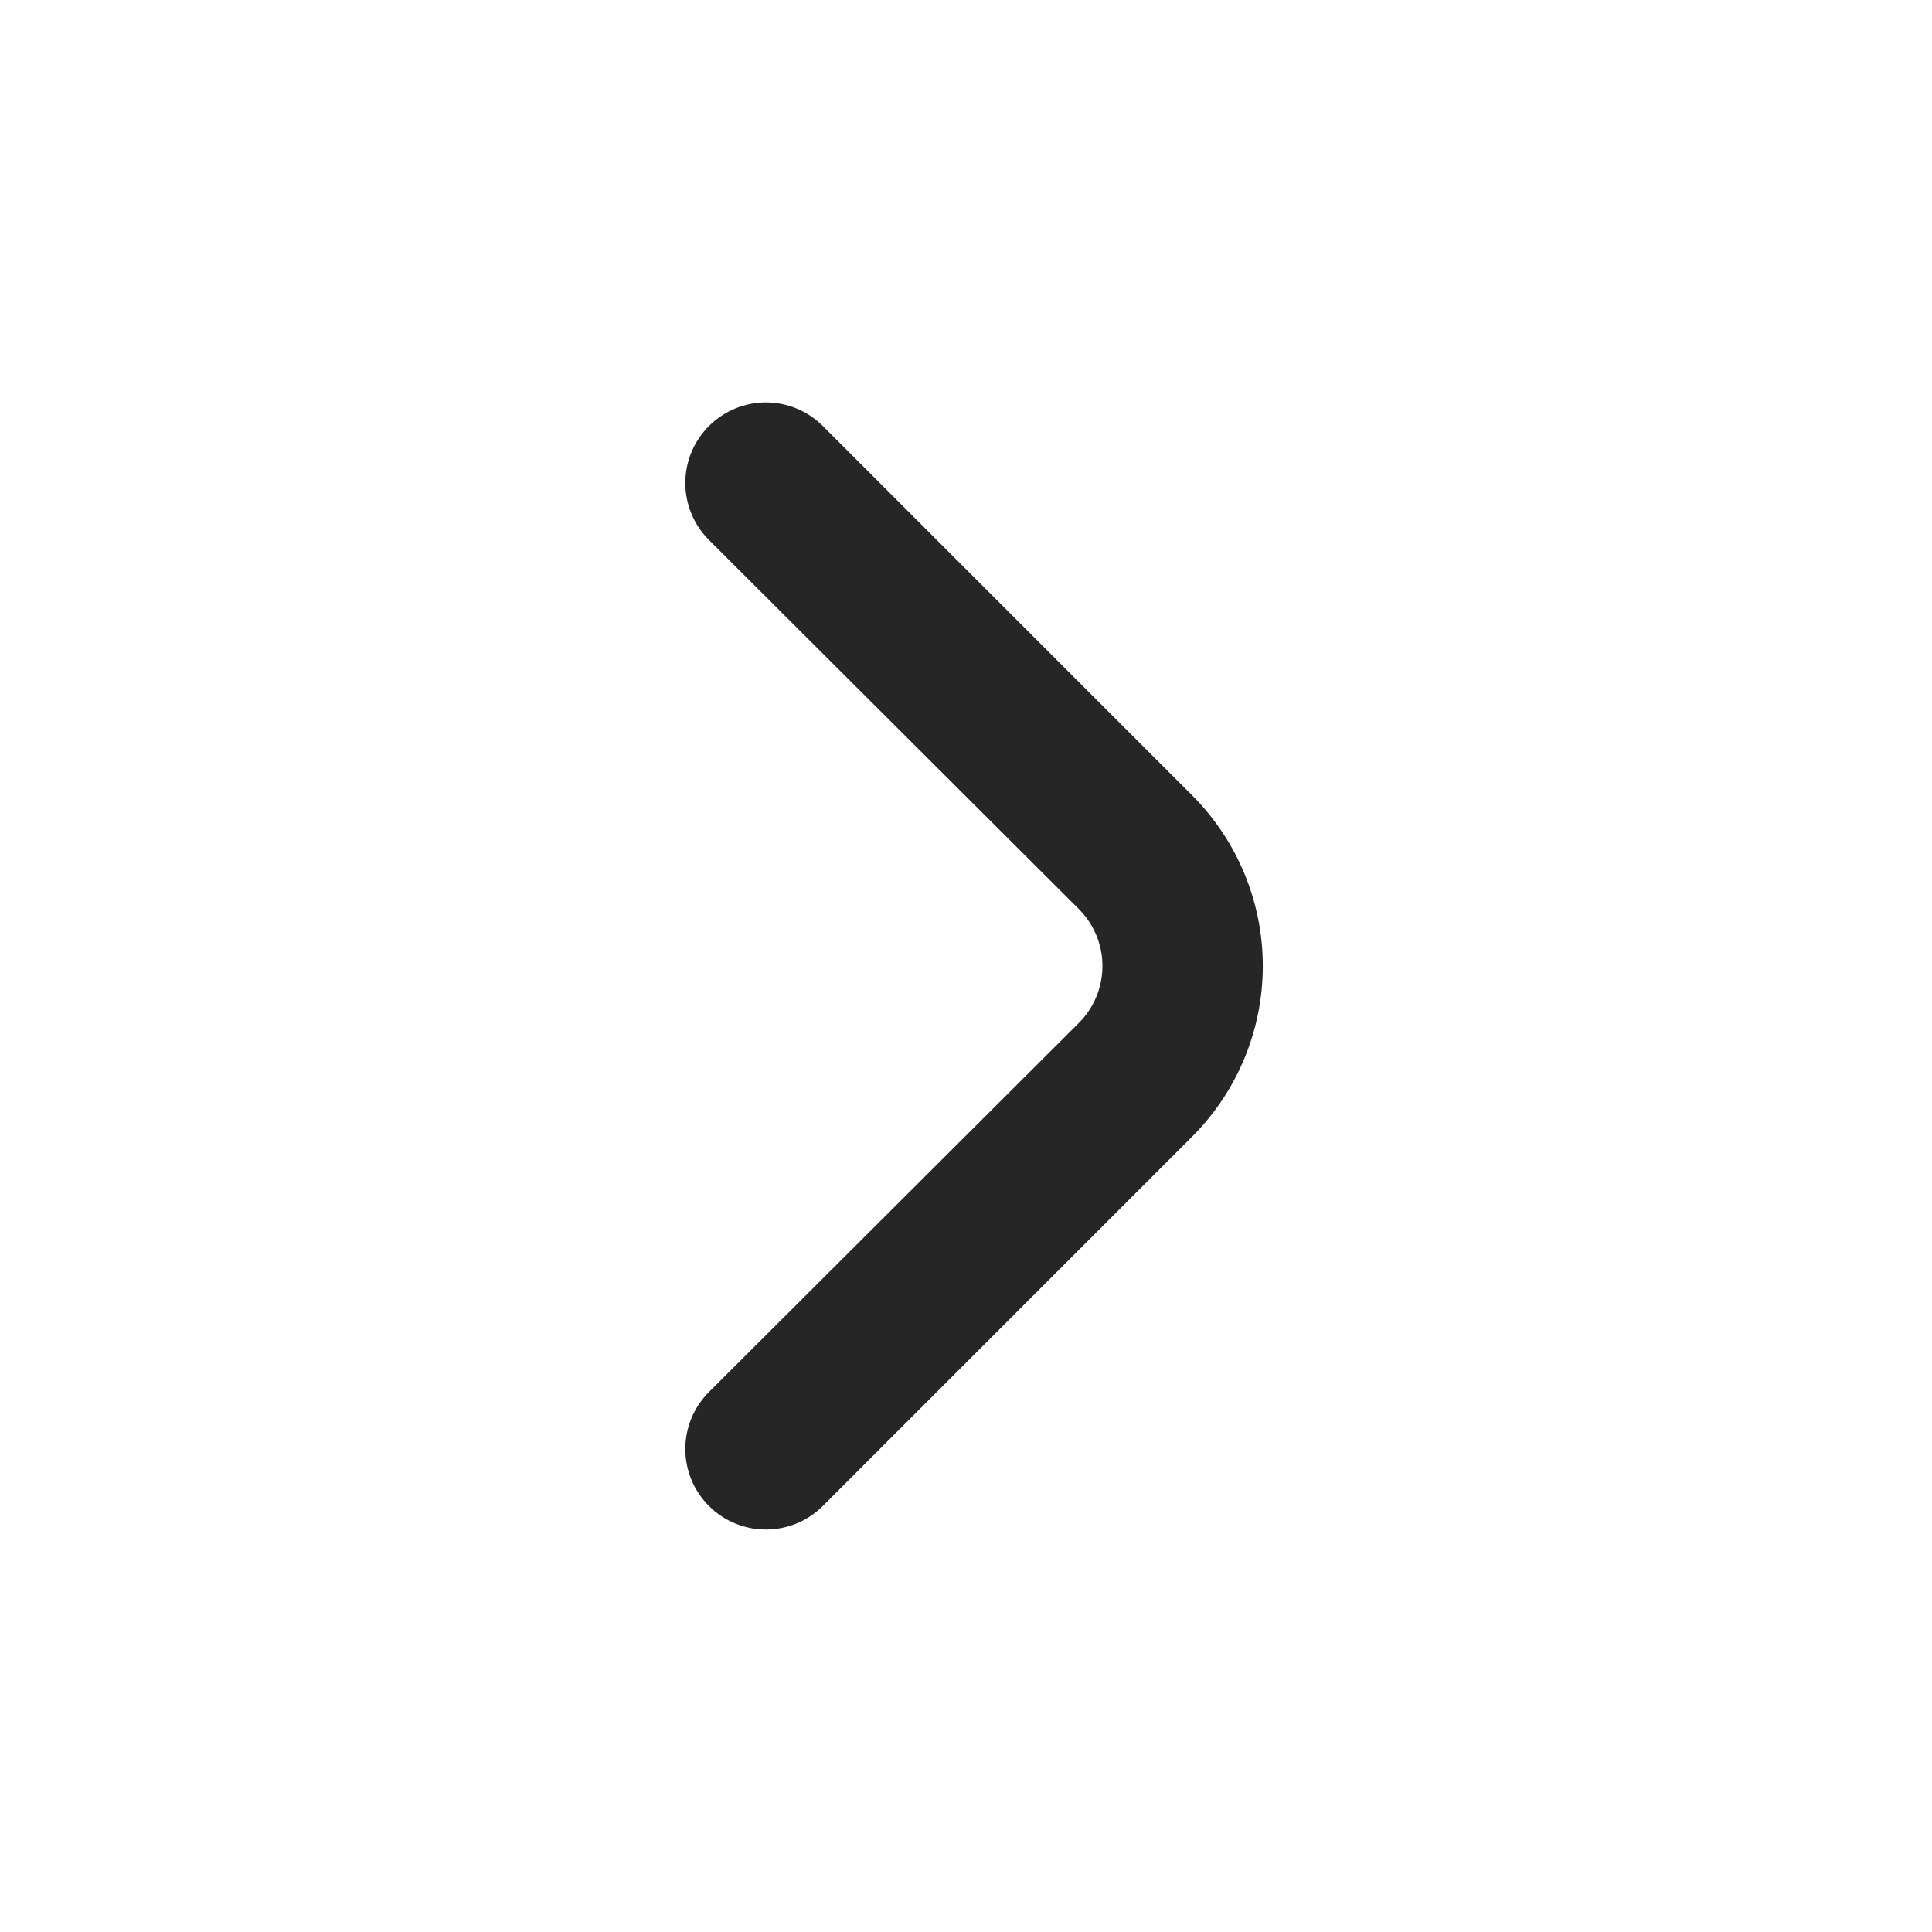
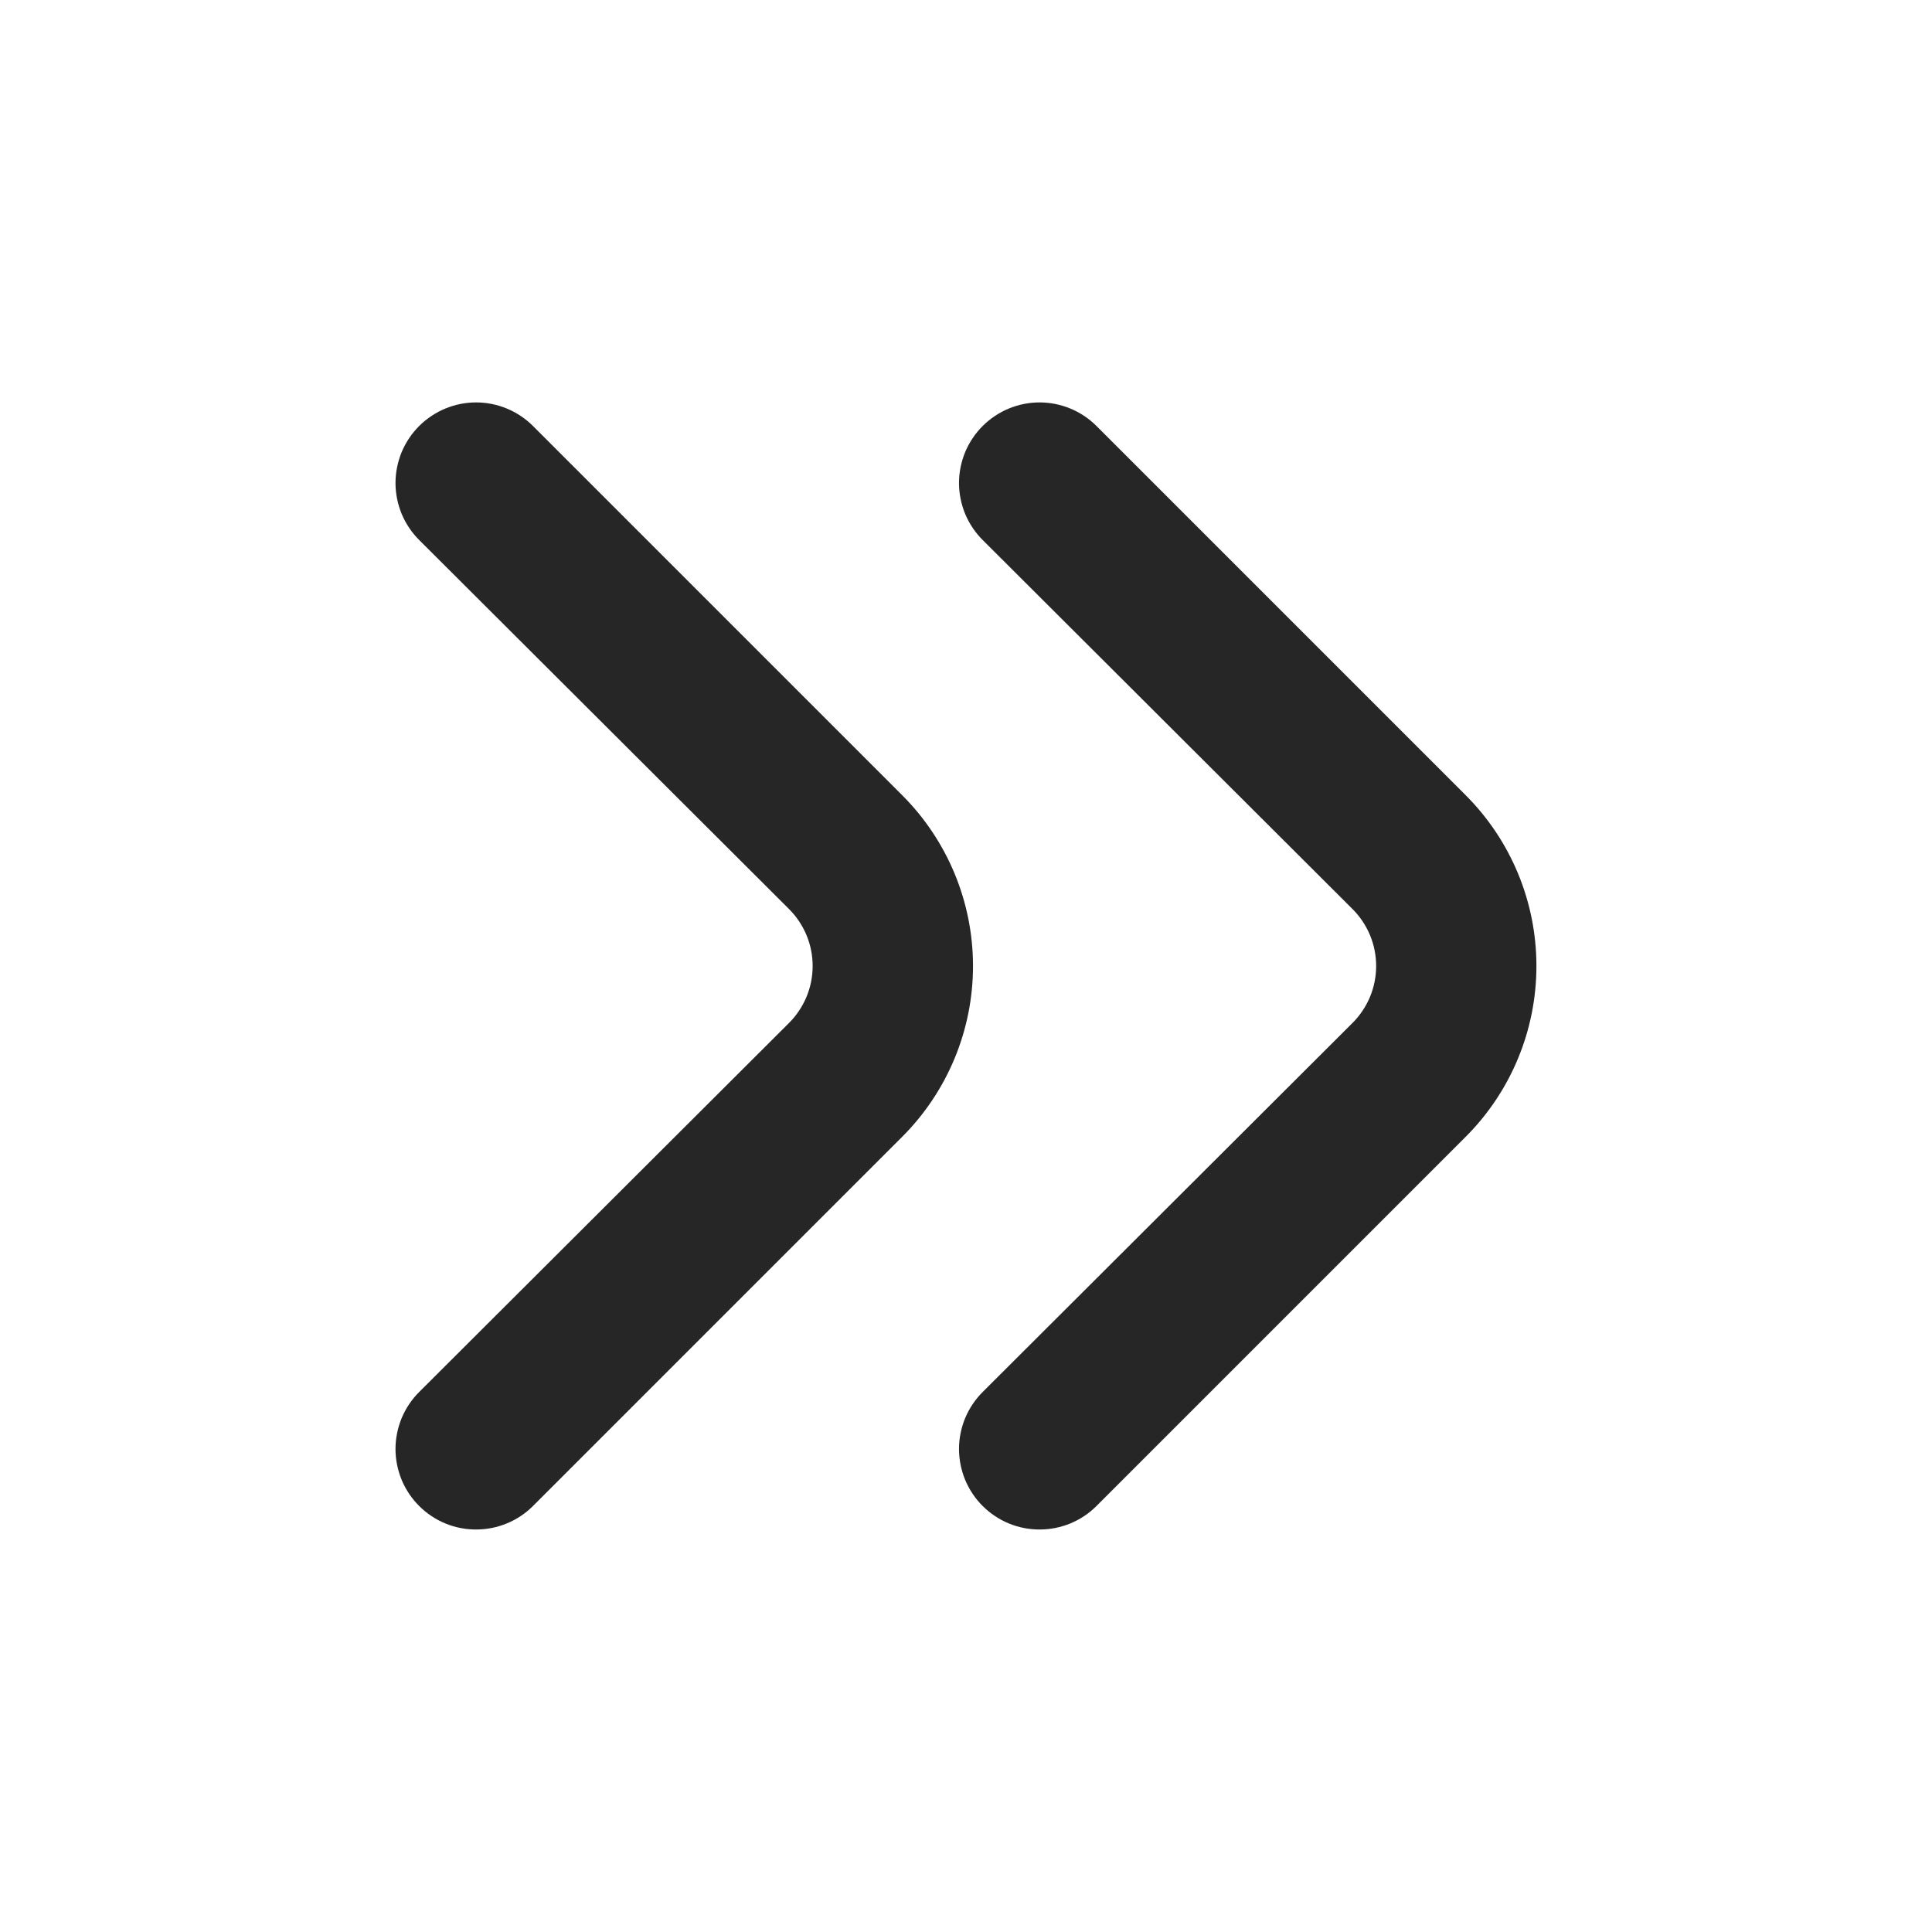
- <svg xmlns="http://www.w3.org/2000/svg" width="24" height="24" viewBox="0 0 24 24" fill="none">
+ <svg xmlns="http://www.w3.org/2000/svg" width="24" height="24" viewBox="3.6 0 24 24" fill="none">
+   <path d="M20.399 12.71C20.493 12.617 20.567 12.506 20.618 12.385C20.669 12.263 20.695 12.132 20.695 12C20.695 11.868 20.669 11.737 20.618 11.615C20.567 11.494 20.493 11.383 20.399 11.29L15.809 6.71C15.715 6.617 15.641 6.506 15.59 6.385C15.54 6.263 15.513 6.132 15.513 6C15.513 5.868 15.54 5.737 15.59 5.615C15.641 5.494 15.715 5.383 15.809 5.29C15.996 5.104 16.25 4.999 16.514 4.999C16.778 4.999 17.032 5.104 17.219 5.29L21.809 9.88C22.371 10.443 22.686 11.205 22.686 12C22.686 12.795 22.371 13.557 21.809 14.12L17.219 18.71C17.033 18.895 16.782 18.999 16.519 19C16.388 19.001 16.257 18.976 16.135 18.926C16.013 18.876 15.903 18.803 15.809 18.71C15.715 18.617 15.641 18.506 15.59 18.385C15.54 18.263 15.513 18.132 15.513 18C15.513 17.868 15.54 17.737 15.59 17.615C15.641 17.494 15.715 17.383 15.809 17.29L20.399 12.71Z" fill="#262626" />
  <path d="M13.399 12.71C13.493 12.617 13.567 12.506 13.618 12.385C13.669 12.263 13.695 12.132 13.695 12C13.695 11.868 13.669 11.737 13.618 11.615C13.567 11.494 13.493 11.383 13.399 11.29L8.809 6.71C8.715 6.617 8.641 6.506 8.59 6.385C8.54 6.263 8.513 6.132 8.513 6C8.513 5.868 8.54 5.737 8.59 5.615C8.641 5.494 8.715 5.383 8.809 5.29C8.997 5.104 9.25 4.999 9.514 4.999C9.778 4.999 10.032 5.104 10.219 5.29L14.809 9.88C15.371 10.443 15.687 11.205 15.687 12C15.687 12.795 15.371 13.557 14.809 14.12L10.219 18.71C10.033 18.895 9.781 18.999 9.519 19C9.388 19.001 9.257 18.976 9.135 18.926C9.013 18.876 8.903 18.803 8.809 18.71C8.715 18.617 8.641 18.506 8.59 18.385C8.54 18.263 8.513 18.132 8.513 18C8.513 17.868 8.54 17.737 8.59 17.615C8.641 17.494 8.715 17.383 8.809 17.29L13.399 12.71Z" fill="#262626" />
</svg>
